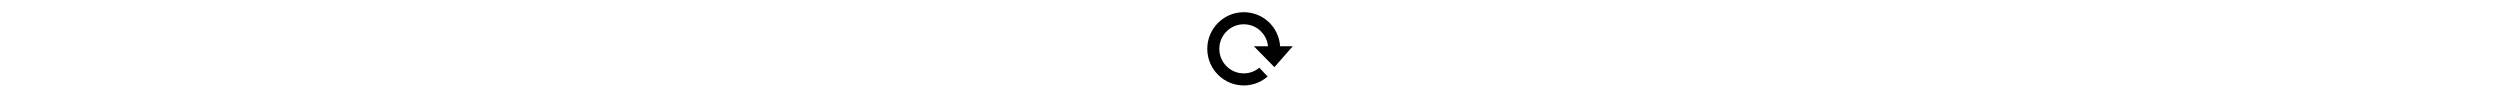
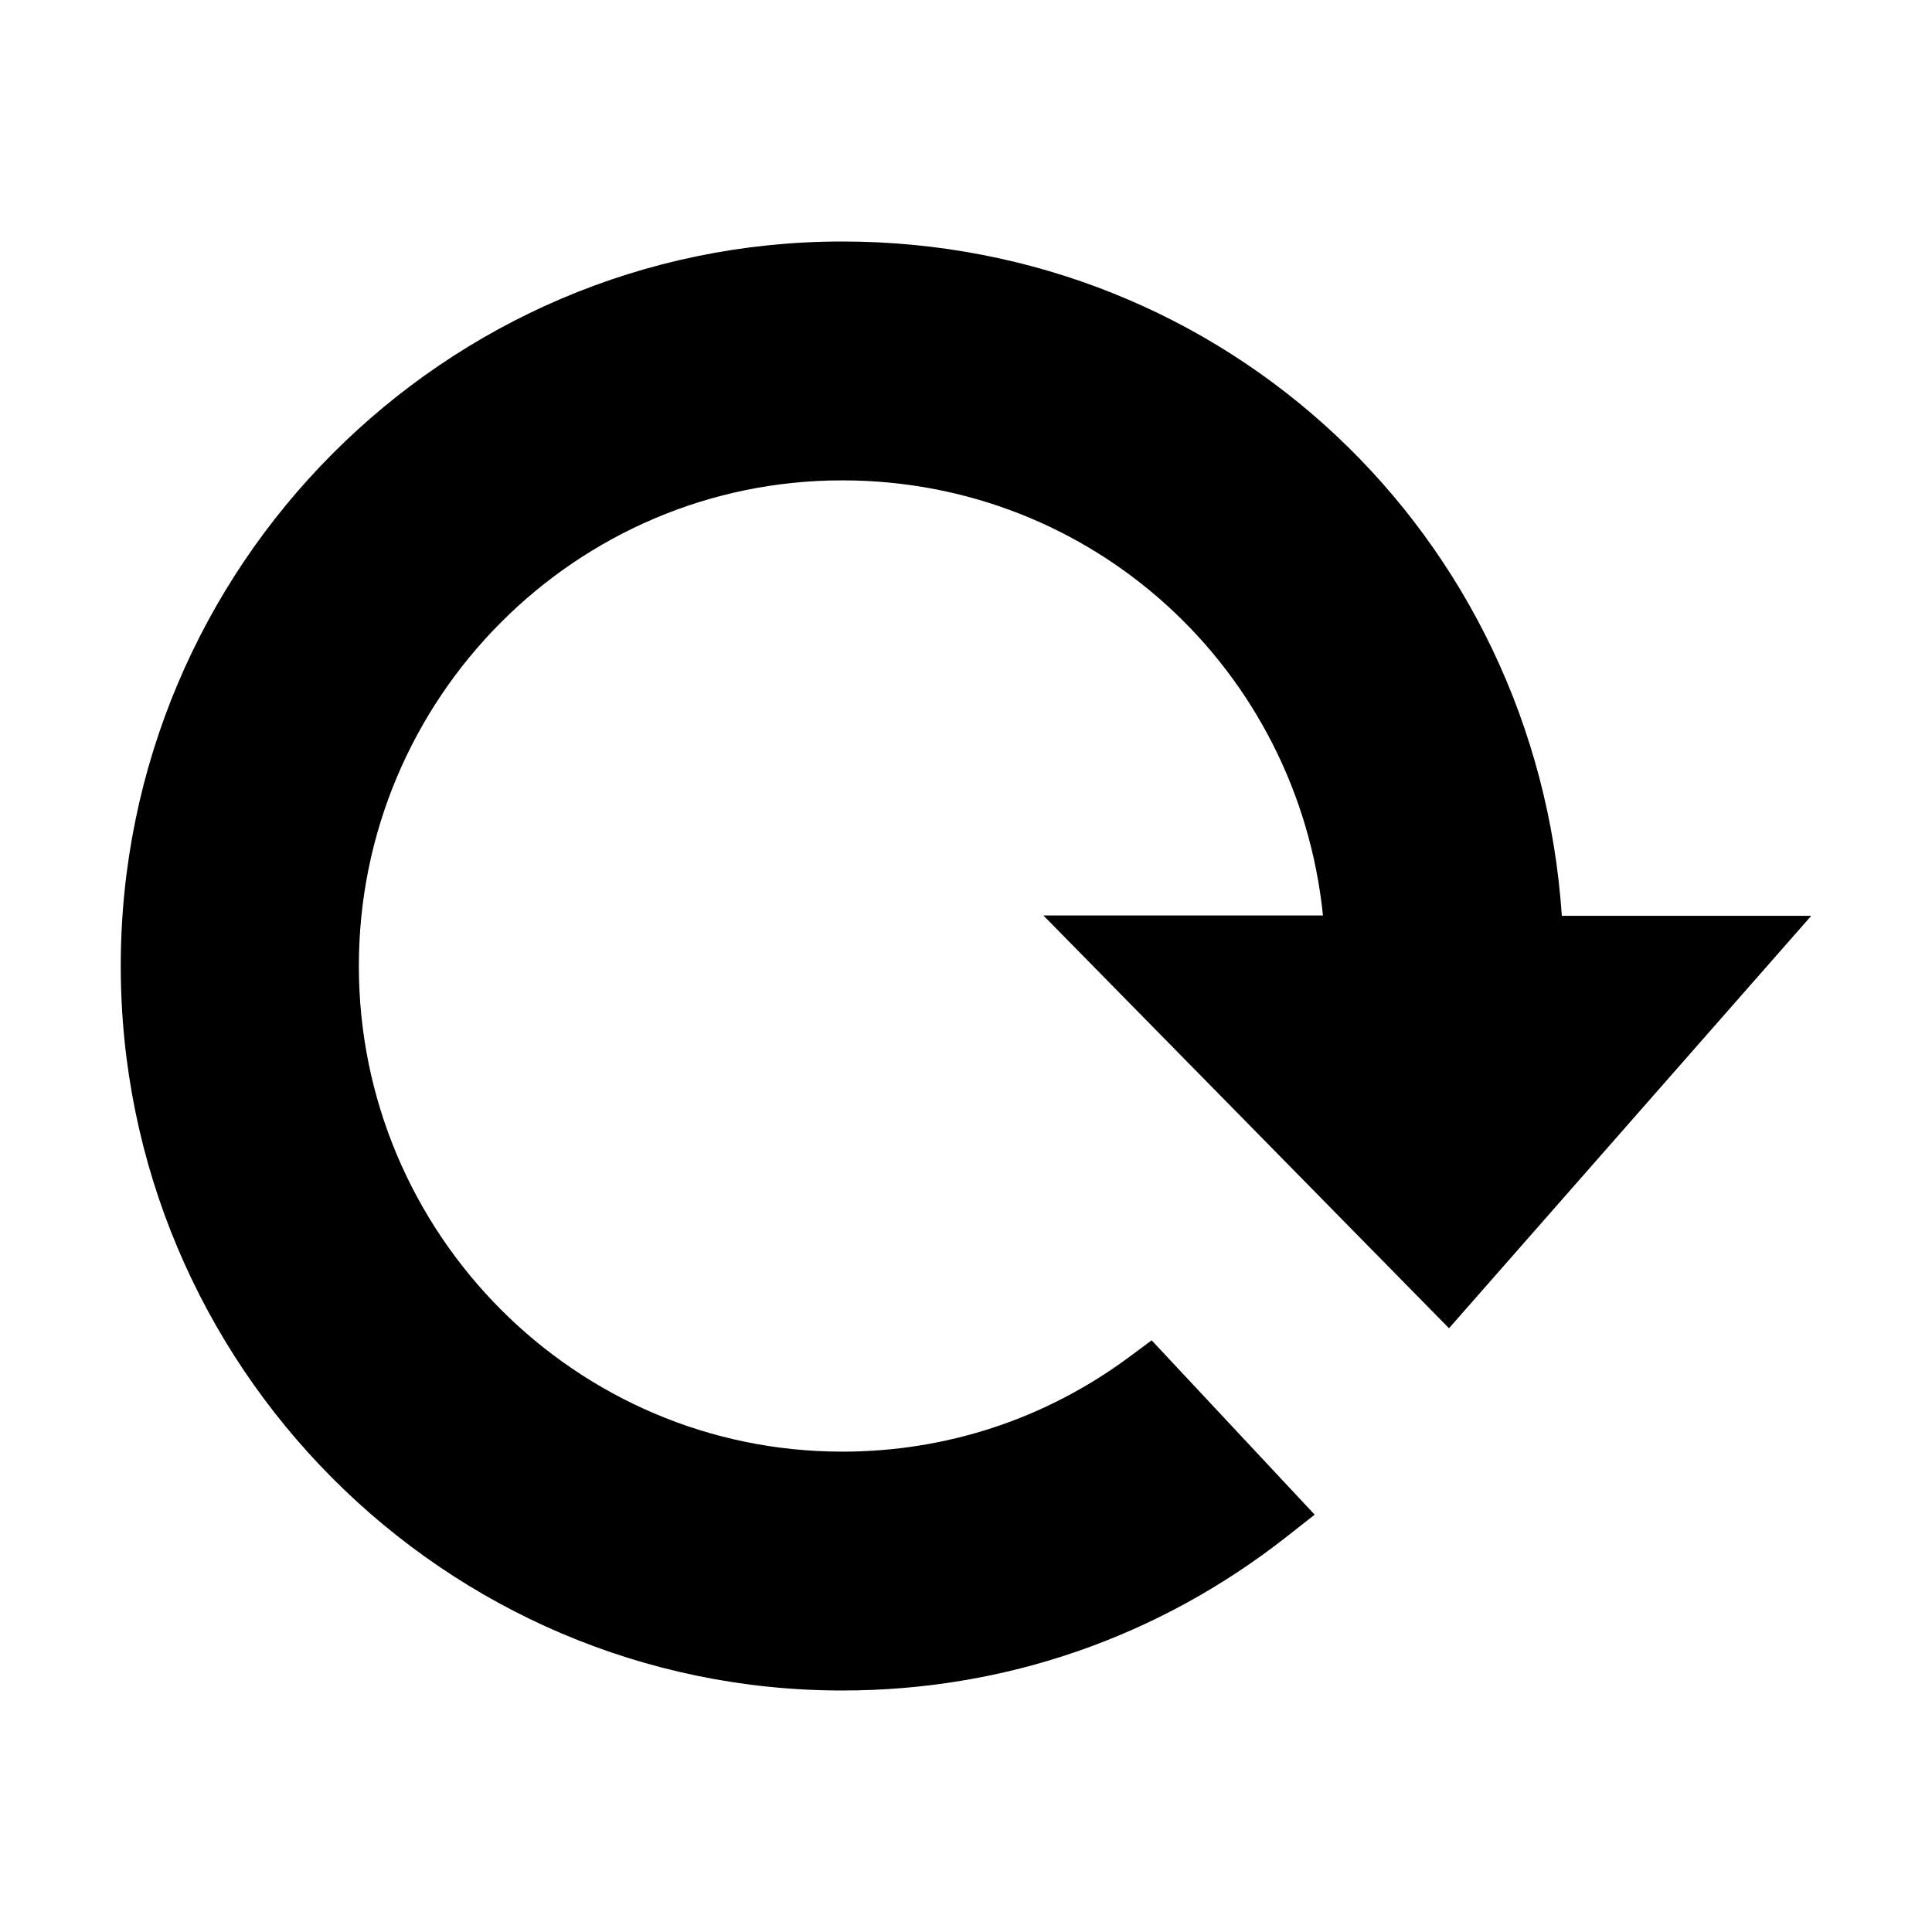
- <svg xmlns="http://www.w3.org/2000/svg" height="20px" id="Layer_1" style="enable-background:new 0 0 512 512;" version="1.1" viewBox="0 0 512 512" width="512px" xml:space="preserve">
+ <svg xmlns="http://www.w3.org/2000/svg" height="20px" id="Layer_1" style="enable-background:new 0 0 512 512;" version="1.1" viewBox="0 0 512 512" width="20px" xml:space="preserve">
  <path d="M384,352l96-109.3h-66.1C407.1,141.8,325,64,223.2,64C117.8,64,32,150.1,32,256s85.8,192,191.2,192  c43.1,0,83.8-14.1,117.7-40.7l7.5-5.9l-43.2-46.2l-6.2,4.6c-22.1,16.3-48.3,24.9-75.8,24.9C152.6,384.7,95.1,327,95.1,256  c0-71,57.5-128.7,128.1-128.7c66.4,0,120.7,50,127.4,115.3h-74.1L384,352z" />
</svg>
